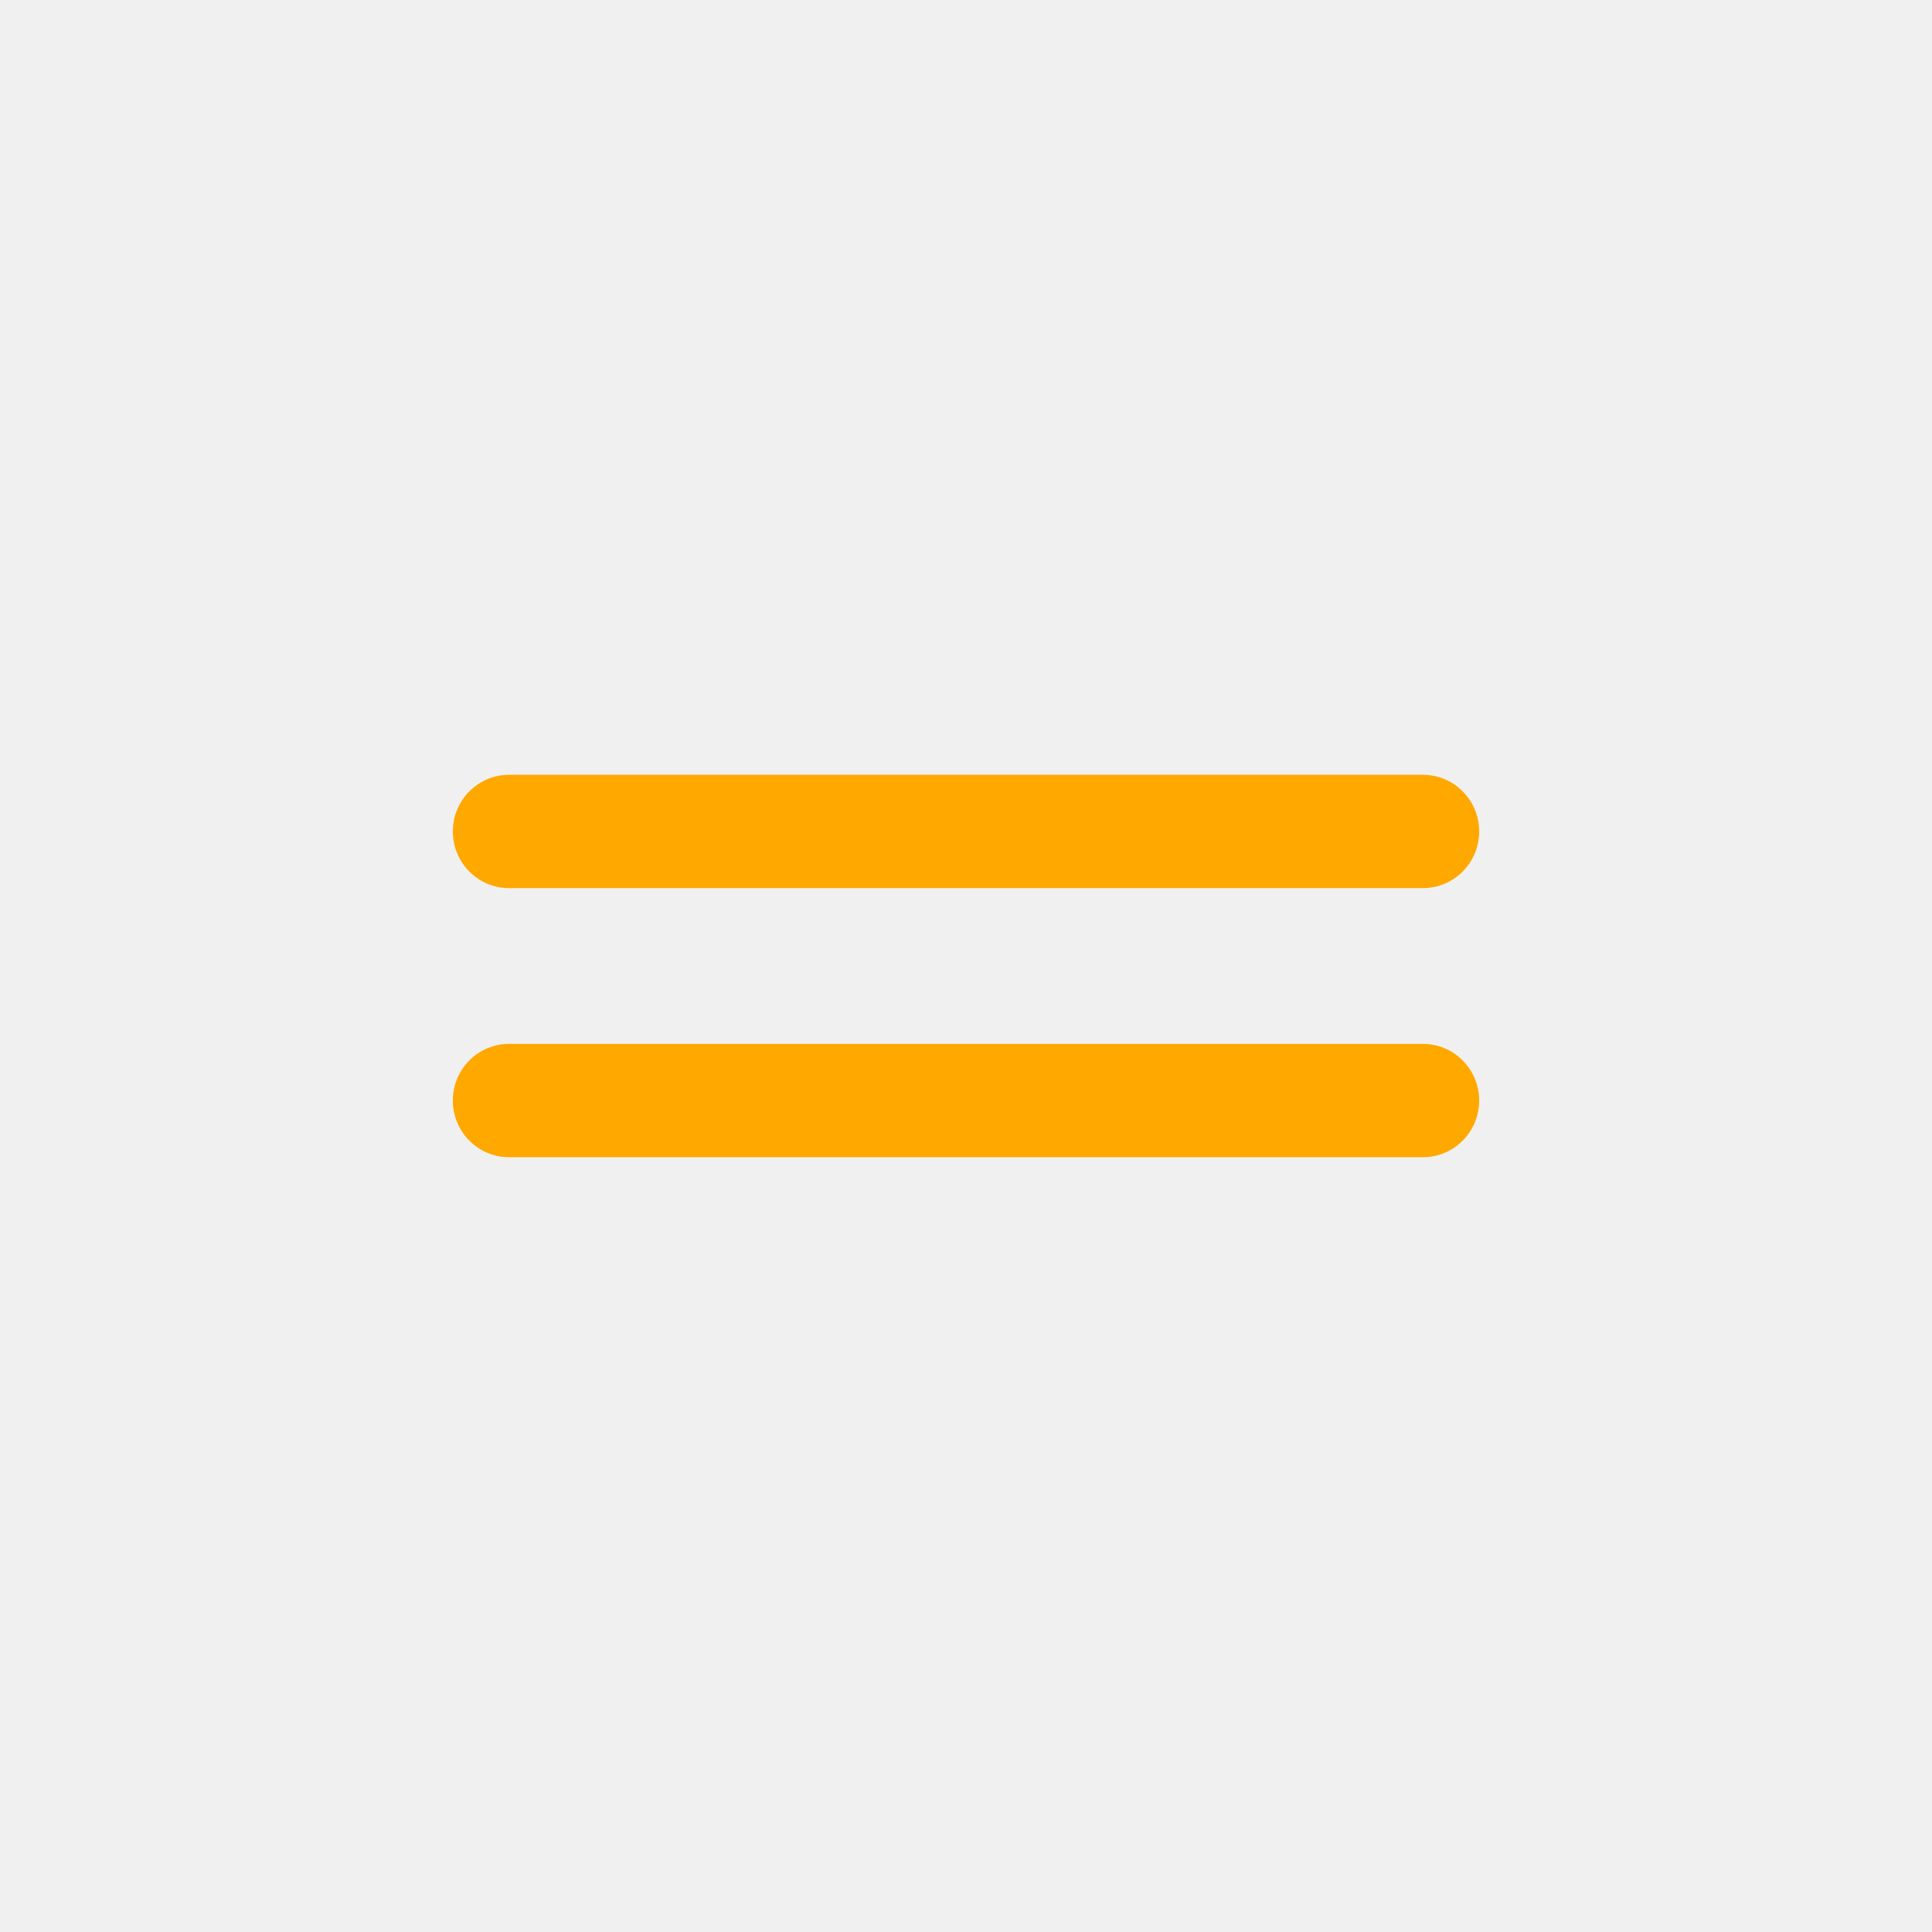
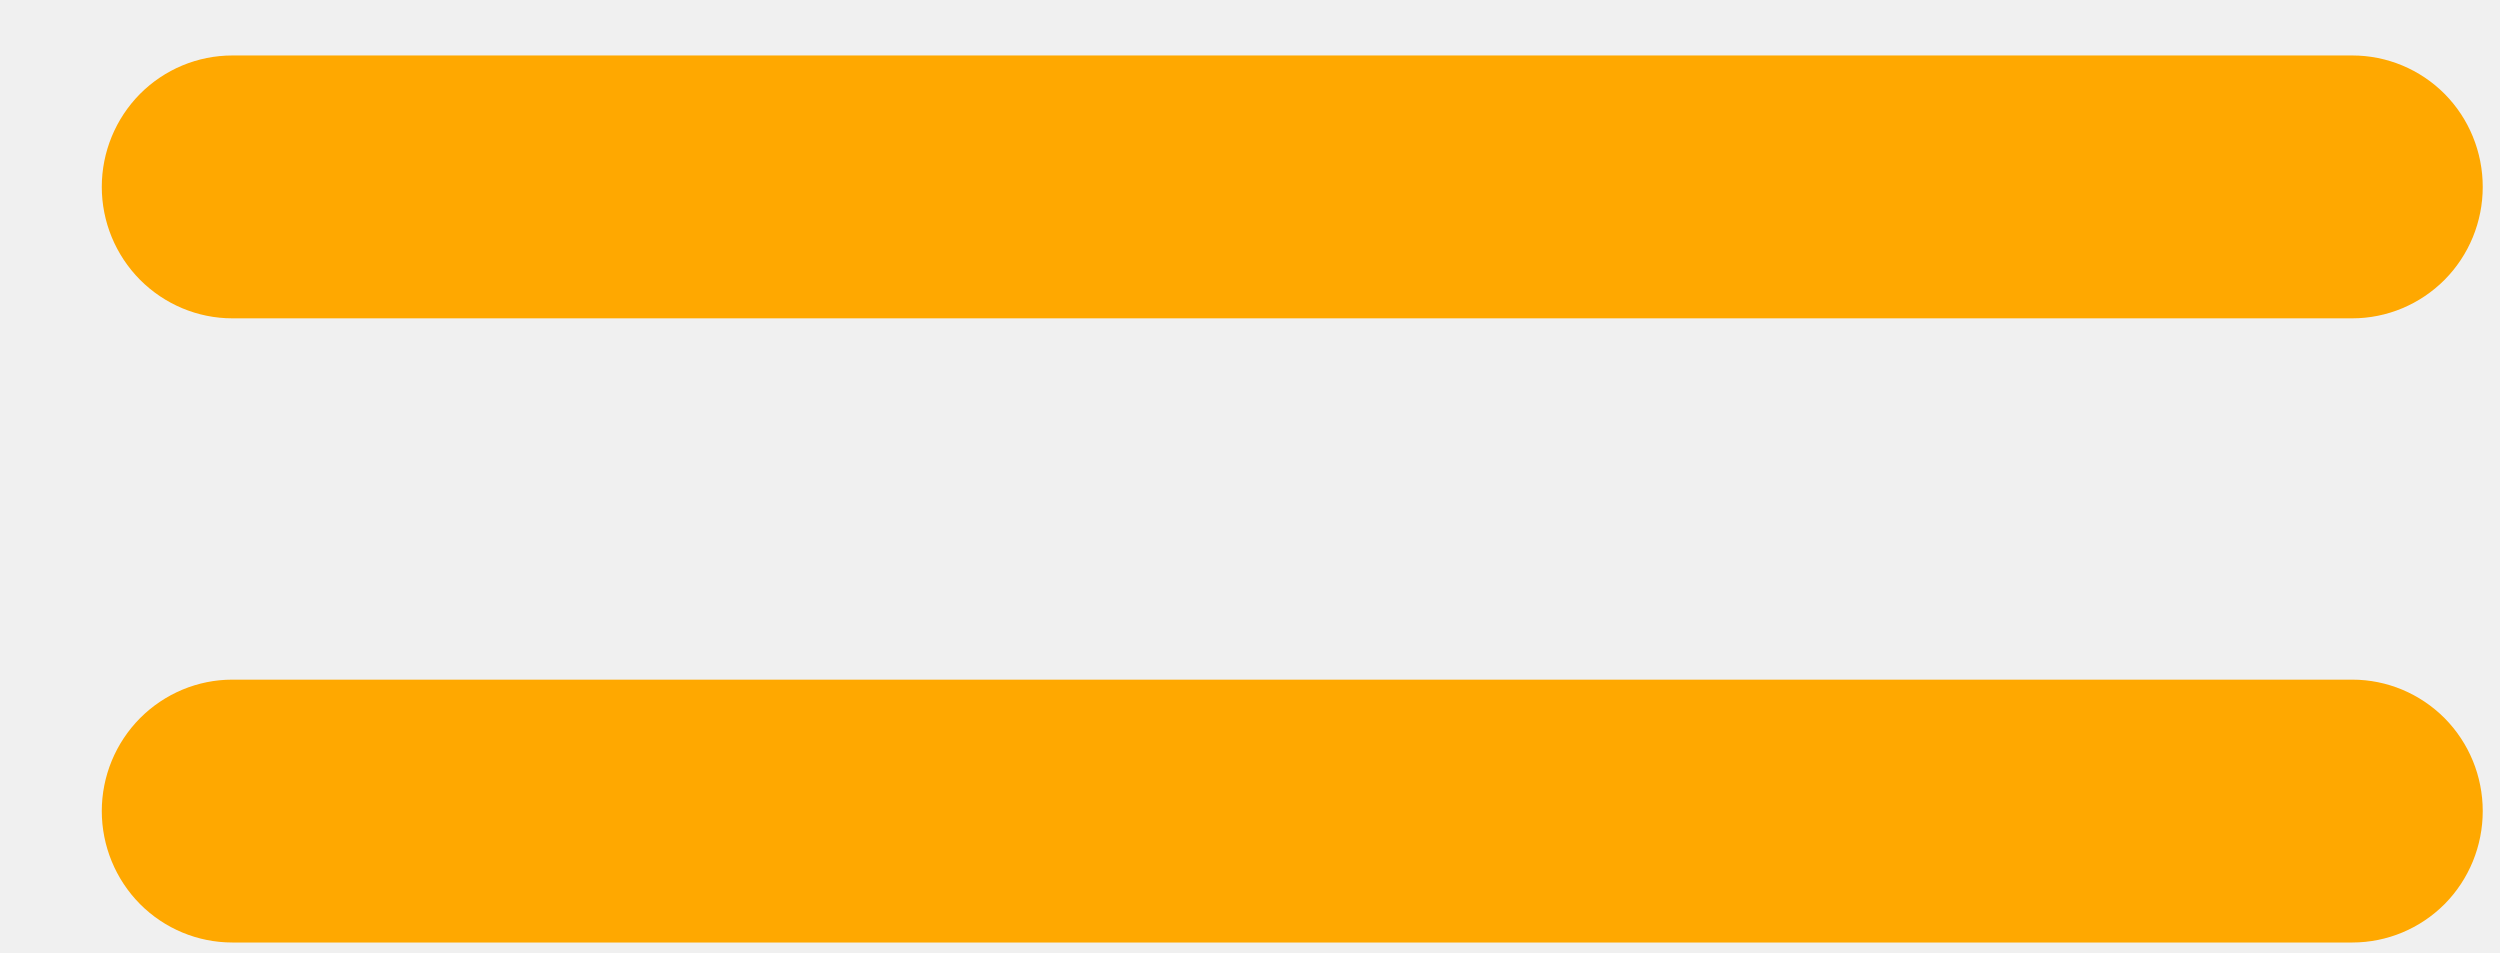
- <svg xmlns="http://www.w3.org/2000/svg" width="32" height="32" viewBox="0 0 32 32" fill="none">
-   <g clip-path="url(#clip0_368347_3404)">
-     <path d="M23.569 19.167L8.432 19.167C8.184 19.167 7.948 19.068 7.773 18.892C7.598 18.716 7.5 18.477 7.5 18.228C7.5 17.98 7.598 17.741 7.773 17.565C7.948 17.389 8.184 17.29 8.432 17.29L23.569 17.29C23.816 17.29 24.052 17.389 24.227 17.565C24.402 17.741 24.5 17.98 24.5 18.228C24.5 18.477 24.402 18.716 24.227 18.892C24.052 19.068 23.816 19.167 23.569 19.167Z" fill="#FFA800" />
-     <path d="M23.569 14.71L8.432 14.71C8.184 14.71 7.948 14.611 7.773 14.435C7.598 14.259 7.5 14.02 7.5 13.771C7.5 13.523 7.598 13.284 7.773 13.108C7.948 12.932 8.184 12.833 8.432 12.833L23.569 12.833C23.816 12.833 24.052 12.932 24.227 13.108C24.402 13.284 24.5 13.523 24.5 13.771C24.5 14.02 24.402 14.259 24.227 14.435C24.052 14.611 23.816 14.71 23.569 14.71Z" fill="#FFA800" />
+ <svg xmlns="http://www.w3.org/2000/svg" width="21" height="8" viewBox="0 0 21 8" fill="none">
+   <g clip-path="url(#clip0_156_994)">
+     <path d="M19.76 7.917H1.951C1.661 7.917 1.382 7.801 1.176 7.594C0.971 7.387 0.855 7.106 0.855 6.813C0.855 6.52 0.971 6.24 1.176 6.033C1.382 5.826 1.661 5.709 1.951 5.709H19.76C20.05 5.709 20.329 5.826 20.535 6.033C20.74 6.24 20.855 6.52 20.855 6.813C20.855 7.106 20.74 7.387 20.535 7.594C20.329 7.801 20.05 7.917 19.76 7.917Z" fill="#FFA800" />
+     <path d="M19.76 2.674H1.951C1.661 2.674 1.382 2.557 1.176 2.35C0.971 2.143 0.855 1.863 0.855 1.57C0.855 1.277 0.971 0.996 1.176 0.789C1.382 0.582 1.661 0.466 1.951 0.466L19.76 0.466C20.05 0.466 20.329 0.582 20.535 0.789C20.74 0.996 20.855 1.277 20.855 1.57C20.855 1.863 20.74 2.143 20.535 2.35C20.329 2.557 20.05 2.674 19.76 2.674Z" fill="#FFA800" />
  </g>
  <defs>
-     <clipPath id="clip0_368347_3404">
-       <rect width="17" height="6.333" fill="white" transform="translate(7.5 12.8333)" />
+     <clipPath id="clip0_156_994">
+       <rect width="20" height="7.451" fill="white" transform="translate(0.855469 0.466064)" />
    </clipPath>
  </defs>
</svg>
